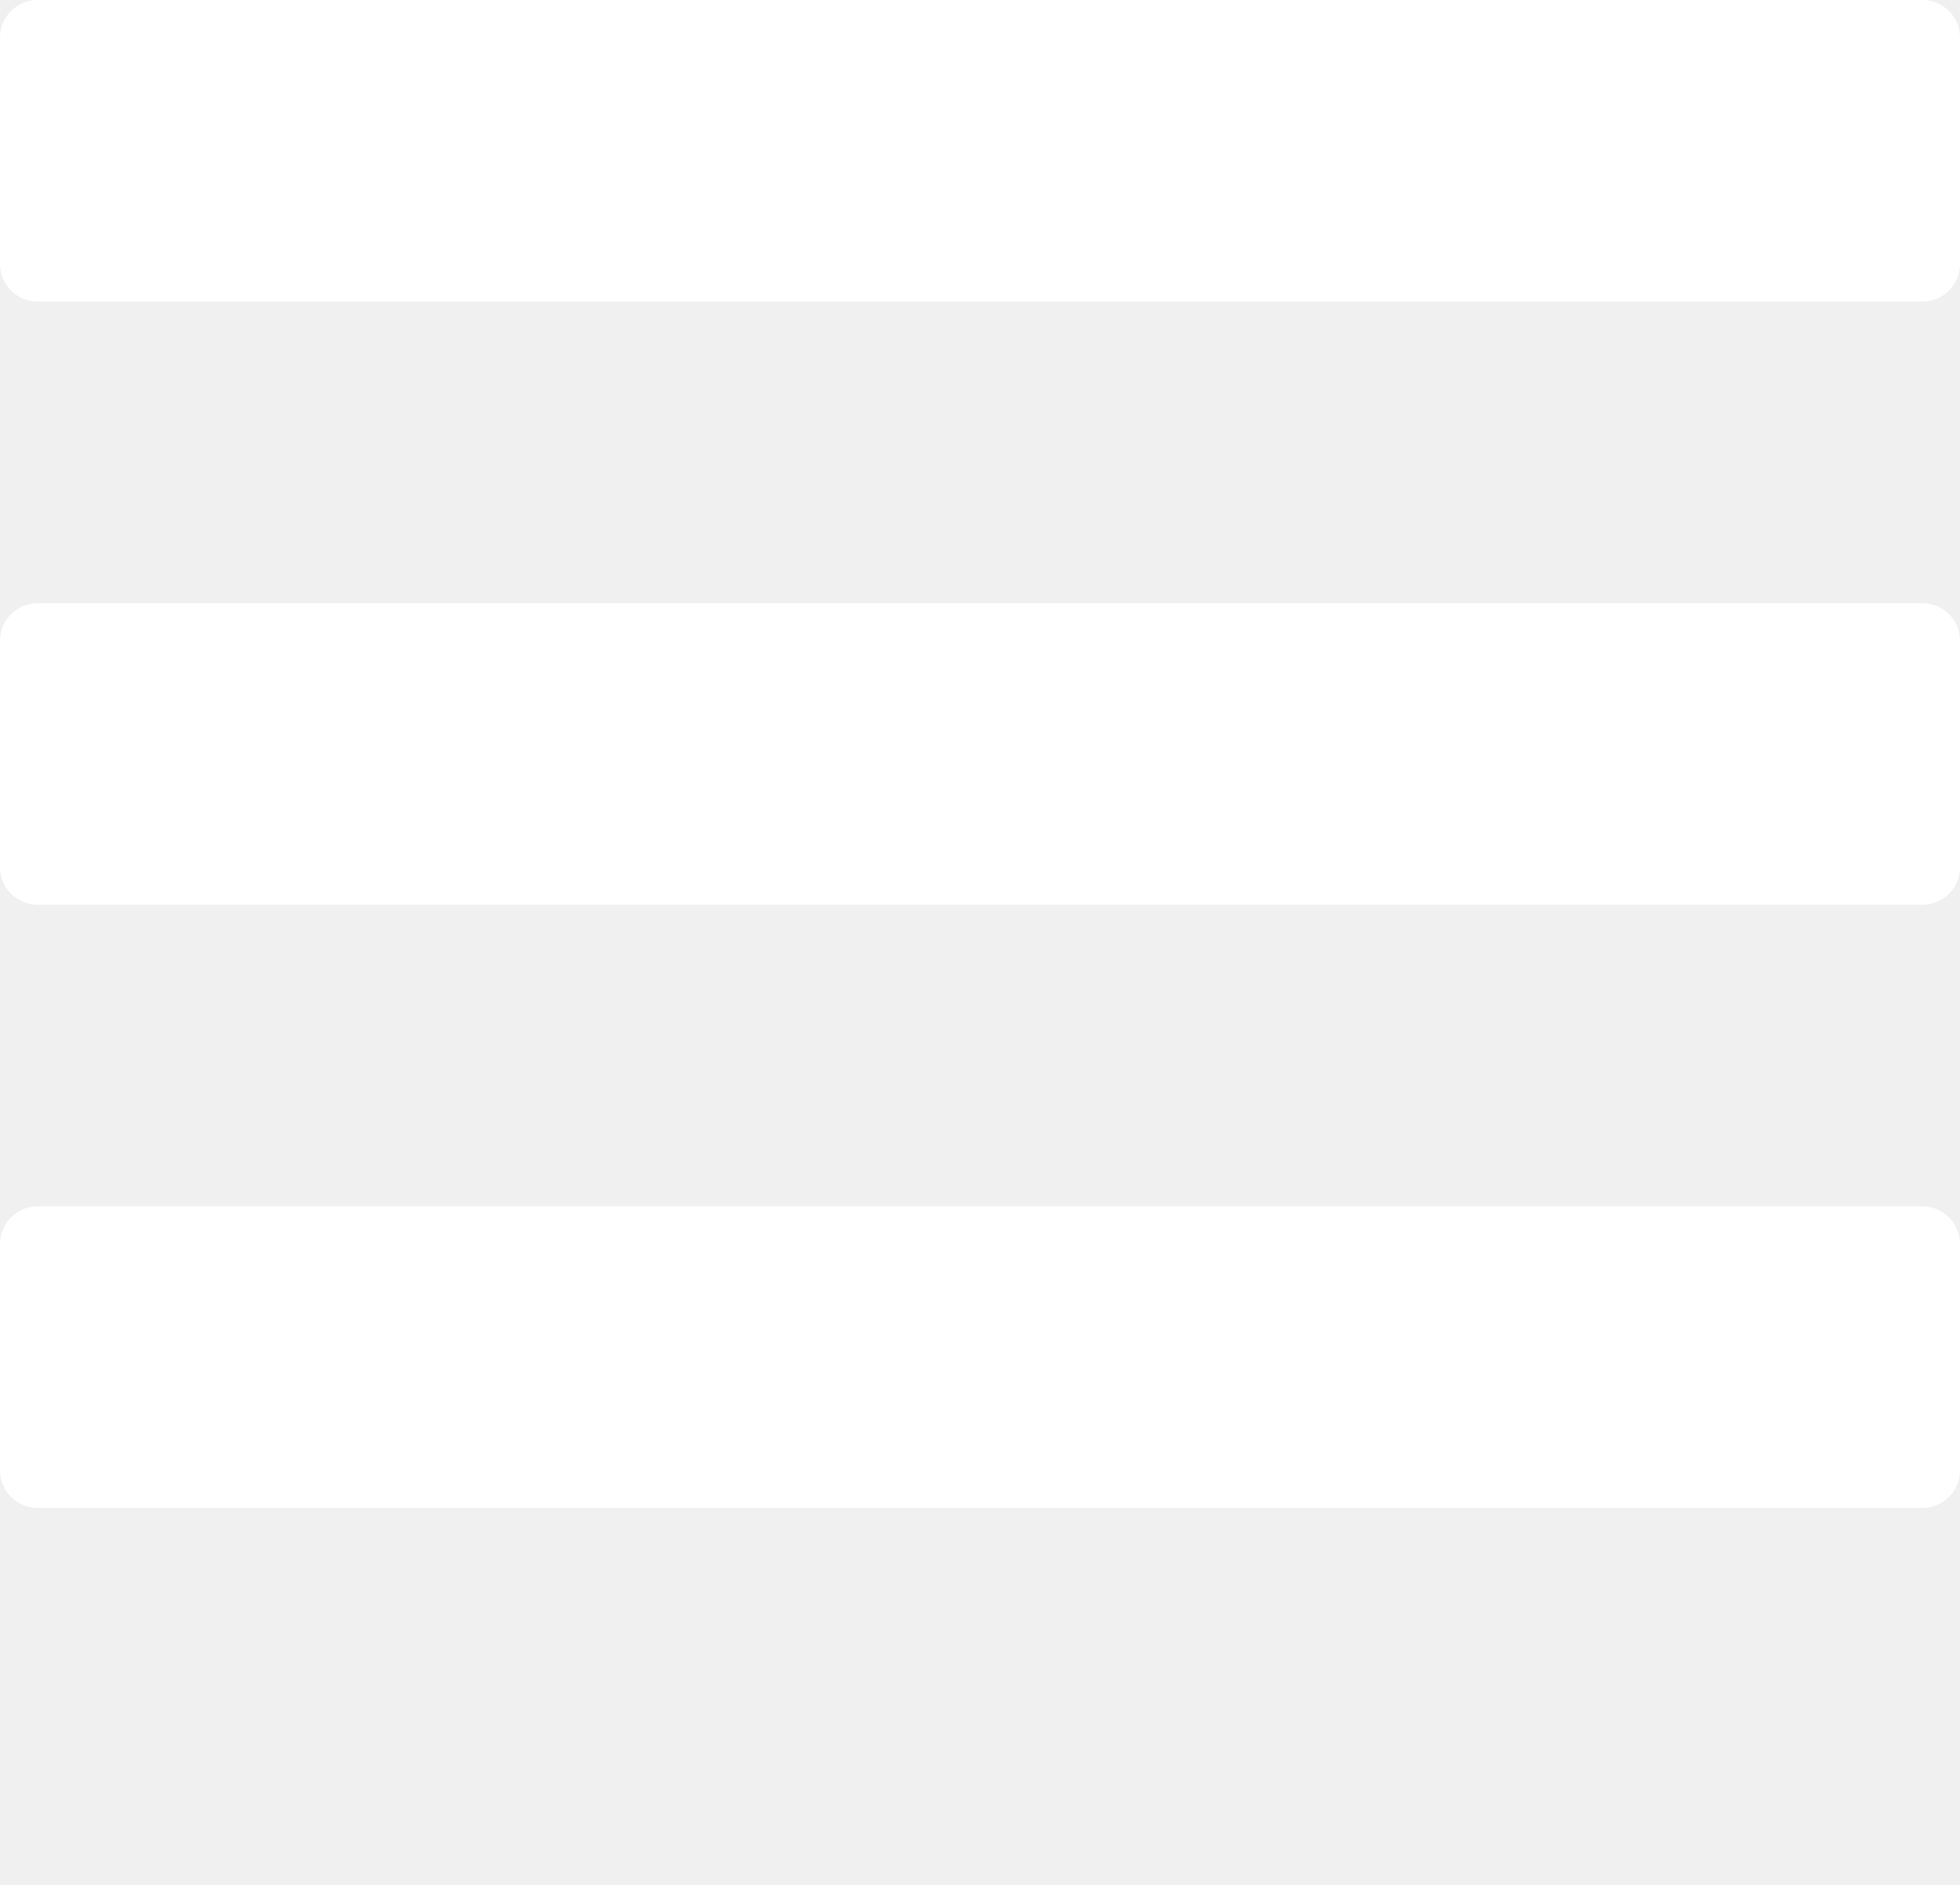
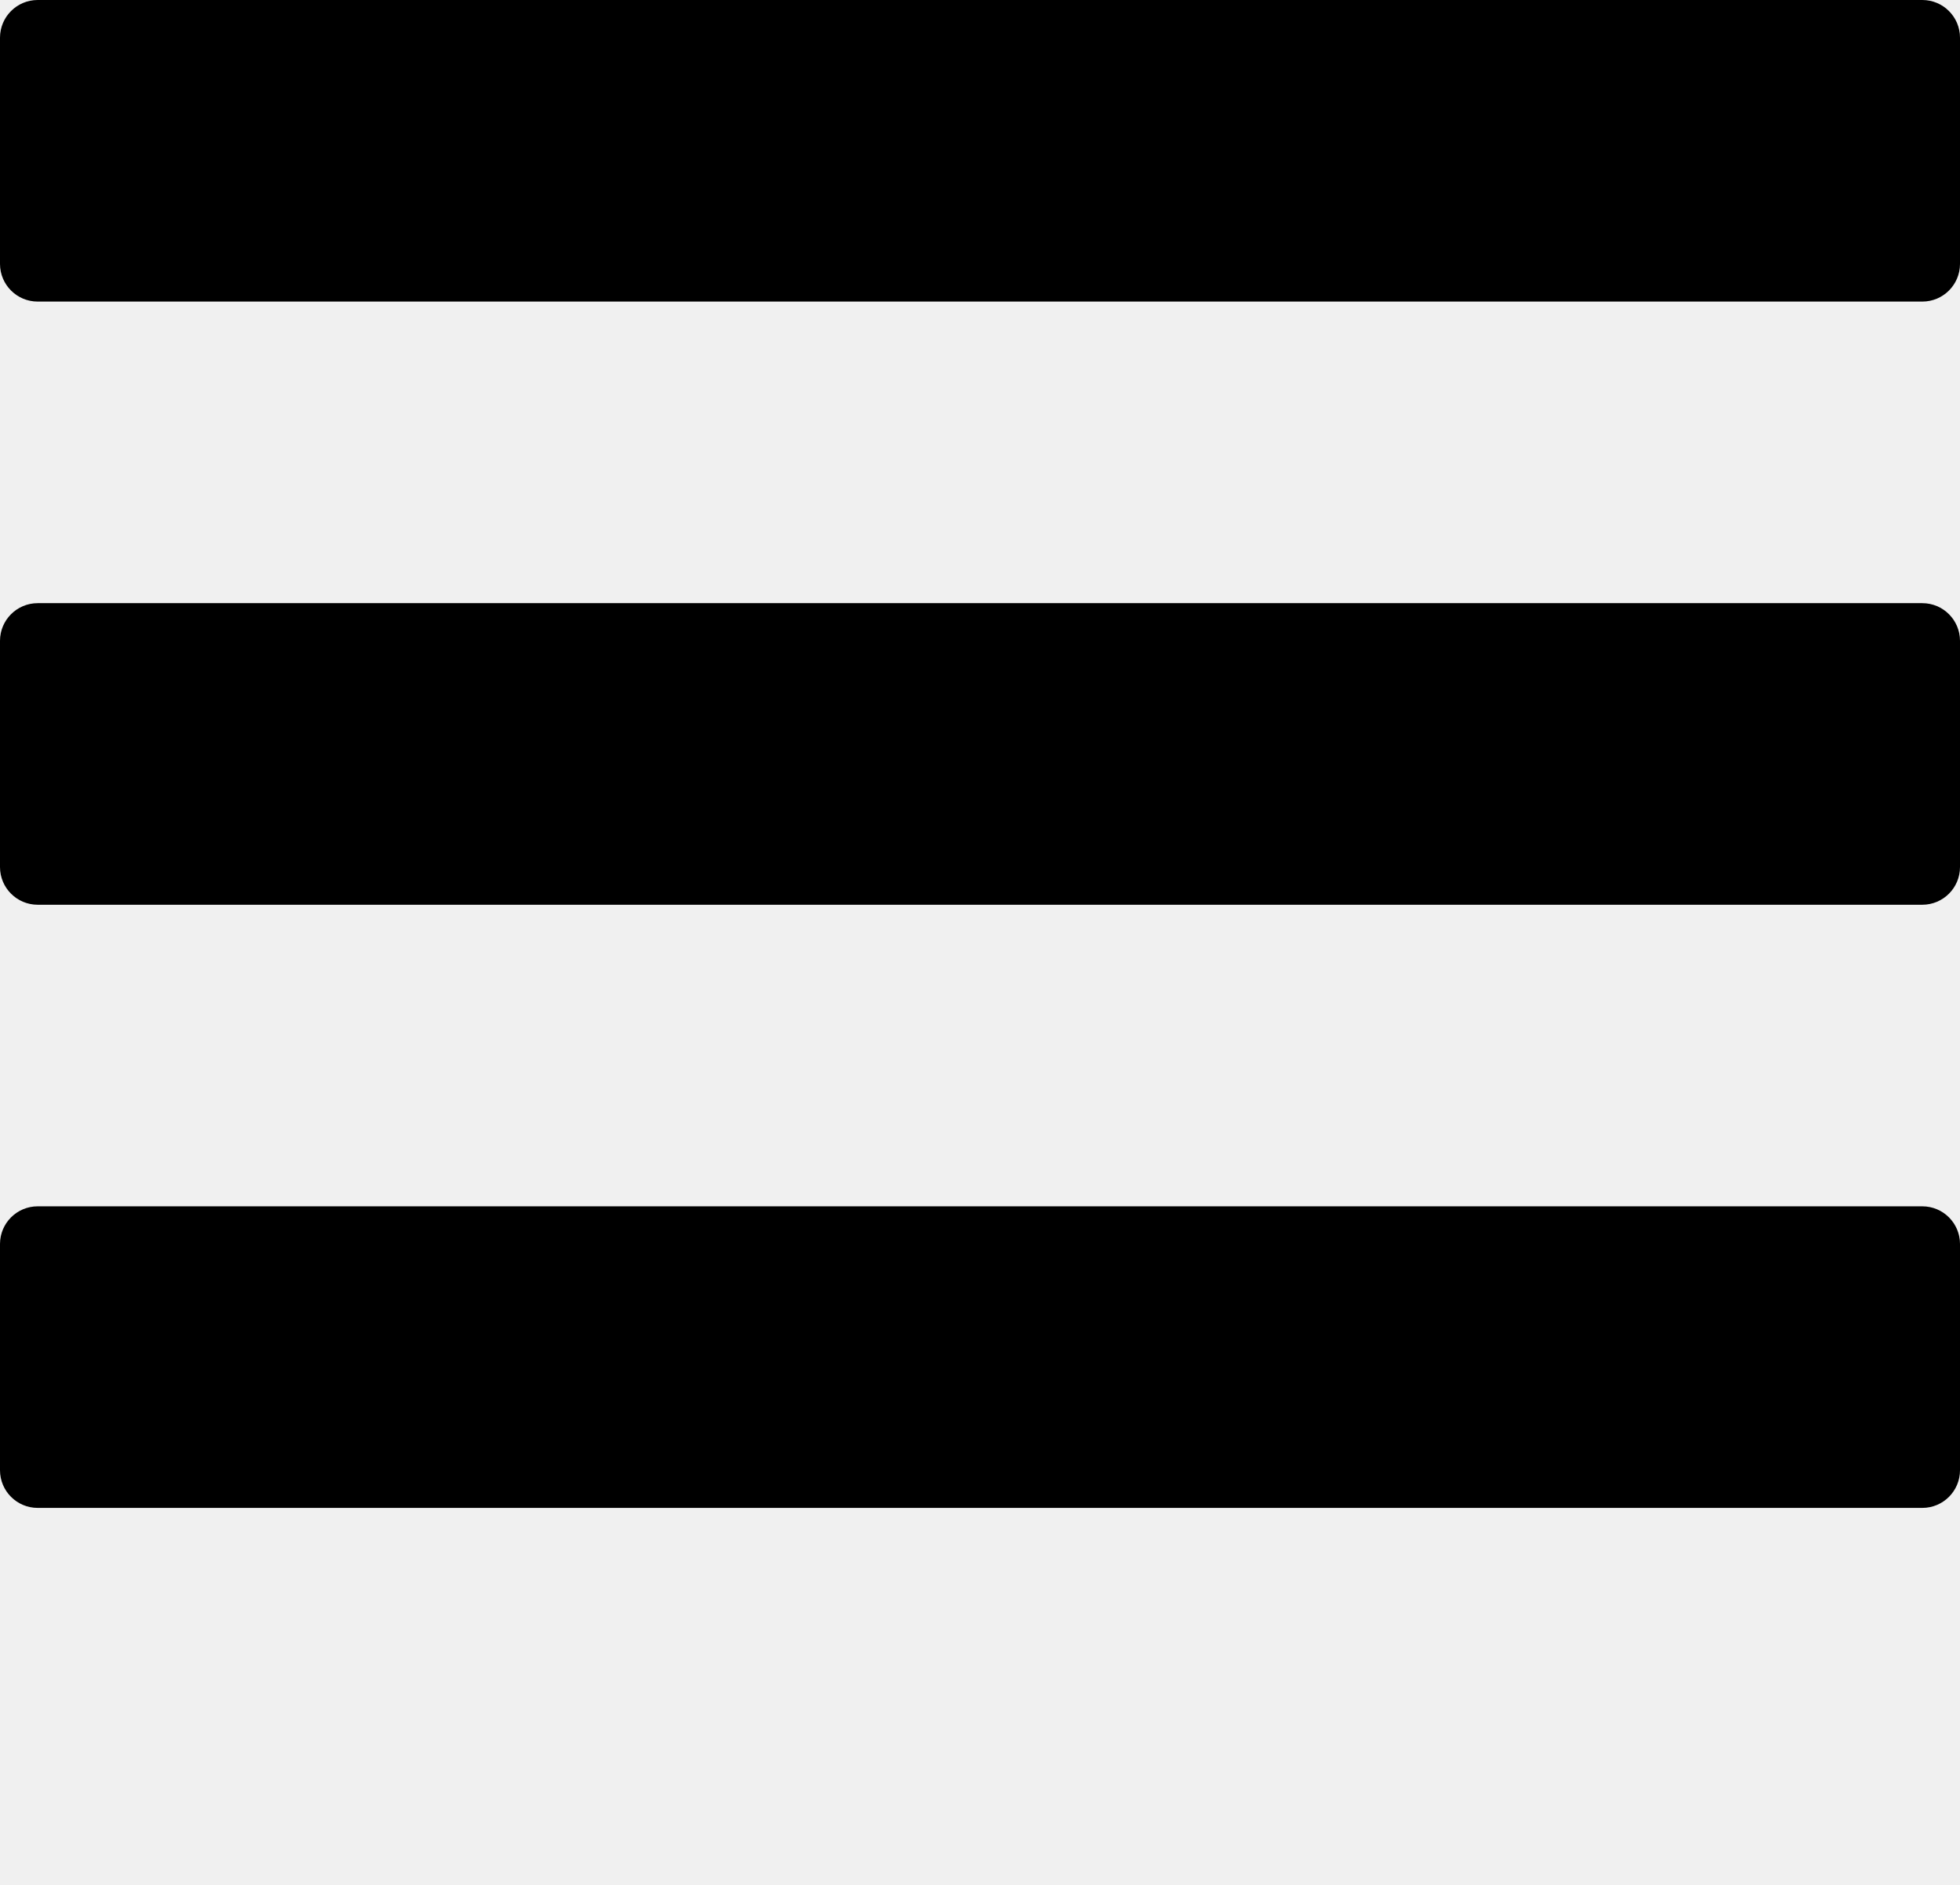
<svg xmlns="http://www.w3.org/2000/svg" viewBox="0 0 52 50" x="0px" y="0px">
-   <path fill="#ffffff" d="M138,499a1,1,0,0,1-1,1H87a1,1,0,0,1-1-1v-6a1,1,0,0,1,1-1h50a1,1,0,0,1,1,1v6Zm0,10a1,1,0,0,0-1-1H87a1,1,0,0,0-1,1v6a1,1,0,0,0,1,1h50a1,1,0,0,0,1-1v-6Zm0,16a1,1,0,0,0-1-1H87a1,1,0,0,0-1,1v6a1,1,0,0,0,1,1h50a1,1,0,0,0,1-1v-6Z" transform="translate(-86 -492)" />
+   <path fill="#000000" d="M138,499a1,1,0,0,1-1,1H87a1,1,0,0,1-1-1v-6a1,1,0,0,1,1-1h50a1,1,0,0,1,1,1v6Zm0,10a1,1,0,0,0-1-1H87a1,1,0,0,0-1,1v6a1,1,0,0,0,1,1h50a1,1,0,0,0,1-1v-6Zm0,16a1,1,0,0,0-1-1H87a1,1,0,0,0-1,1v6a1,1,0,0,0,1,1h50a1,1,0,0,0,1-1v-6Z" transform="translate(-86 -492)" />
</svg>
